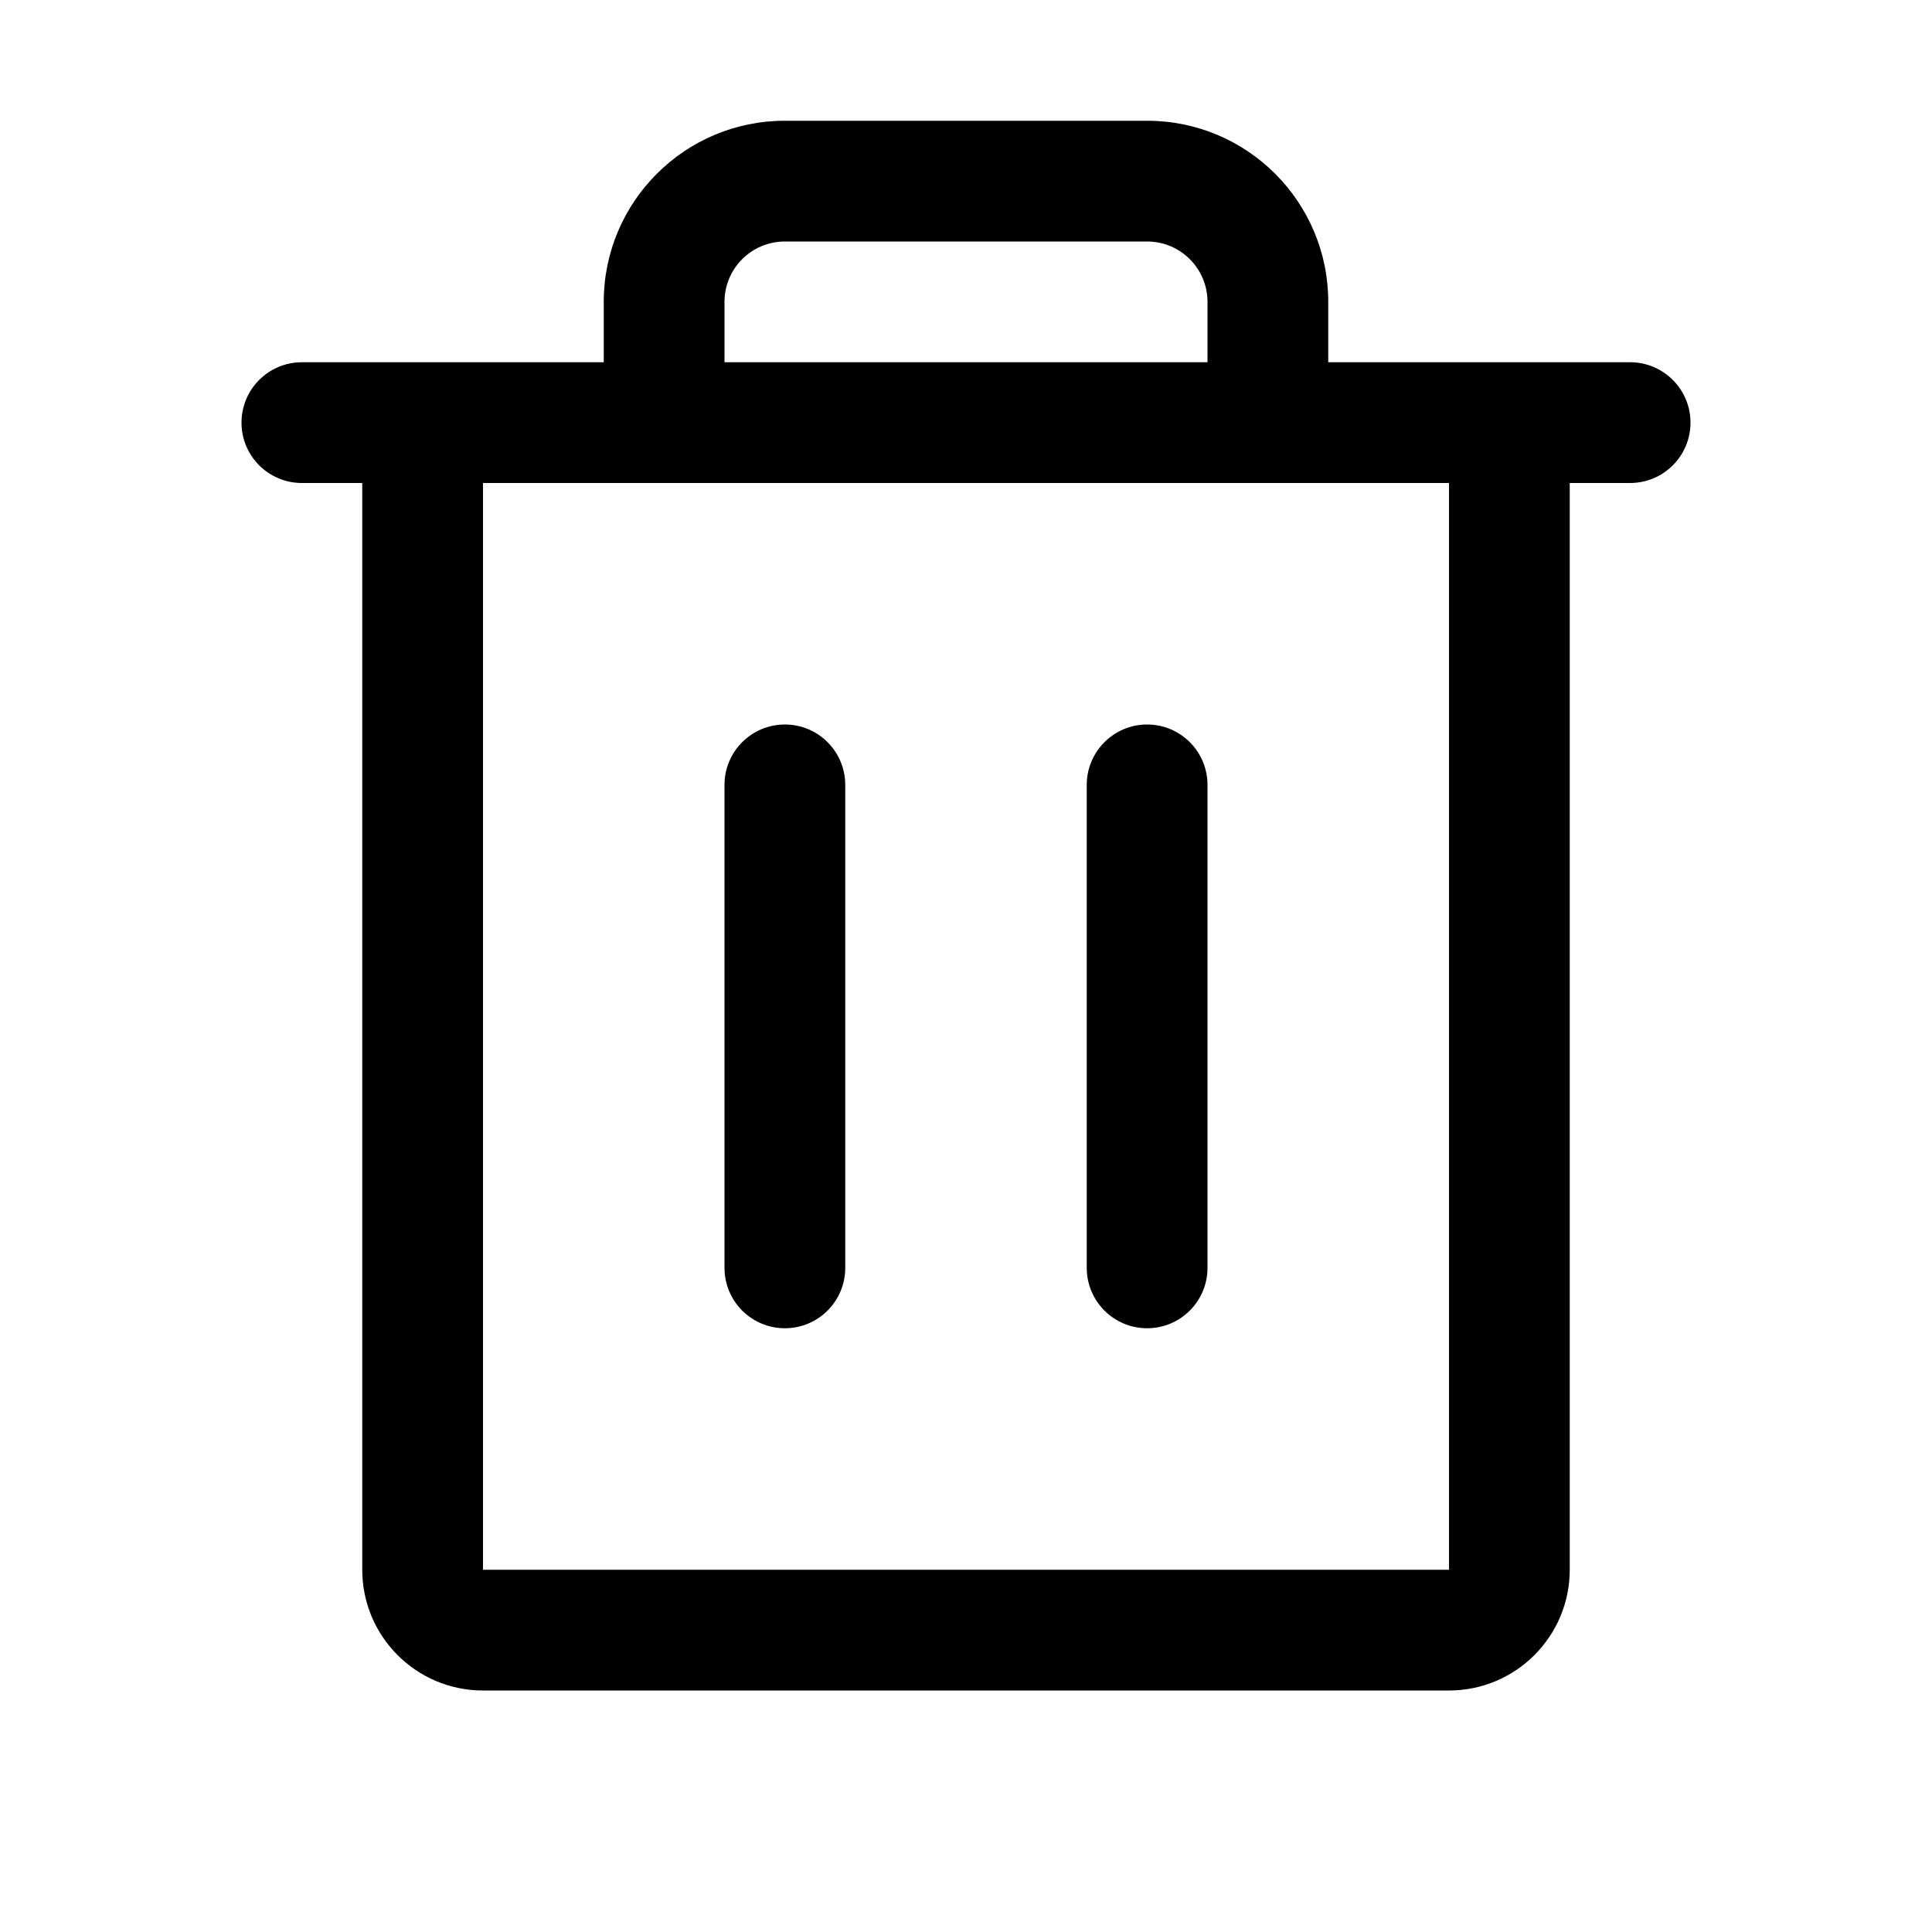
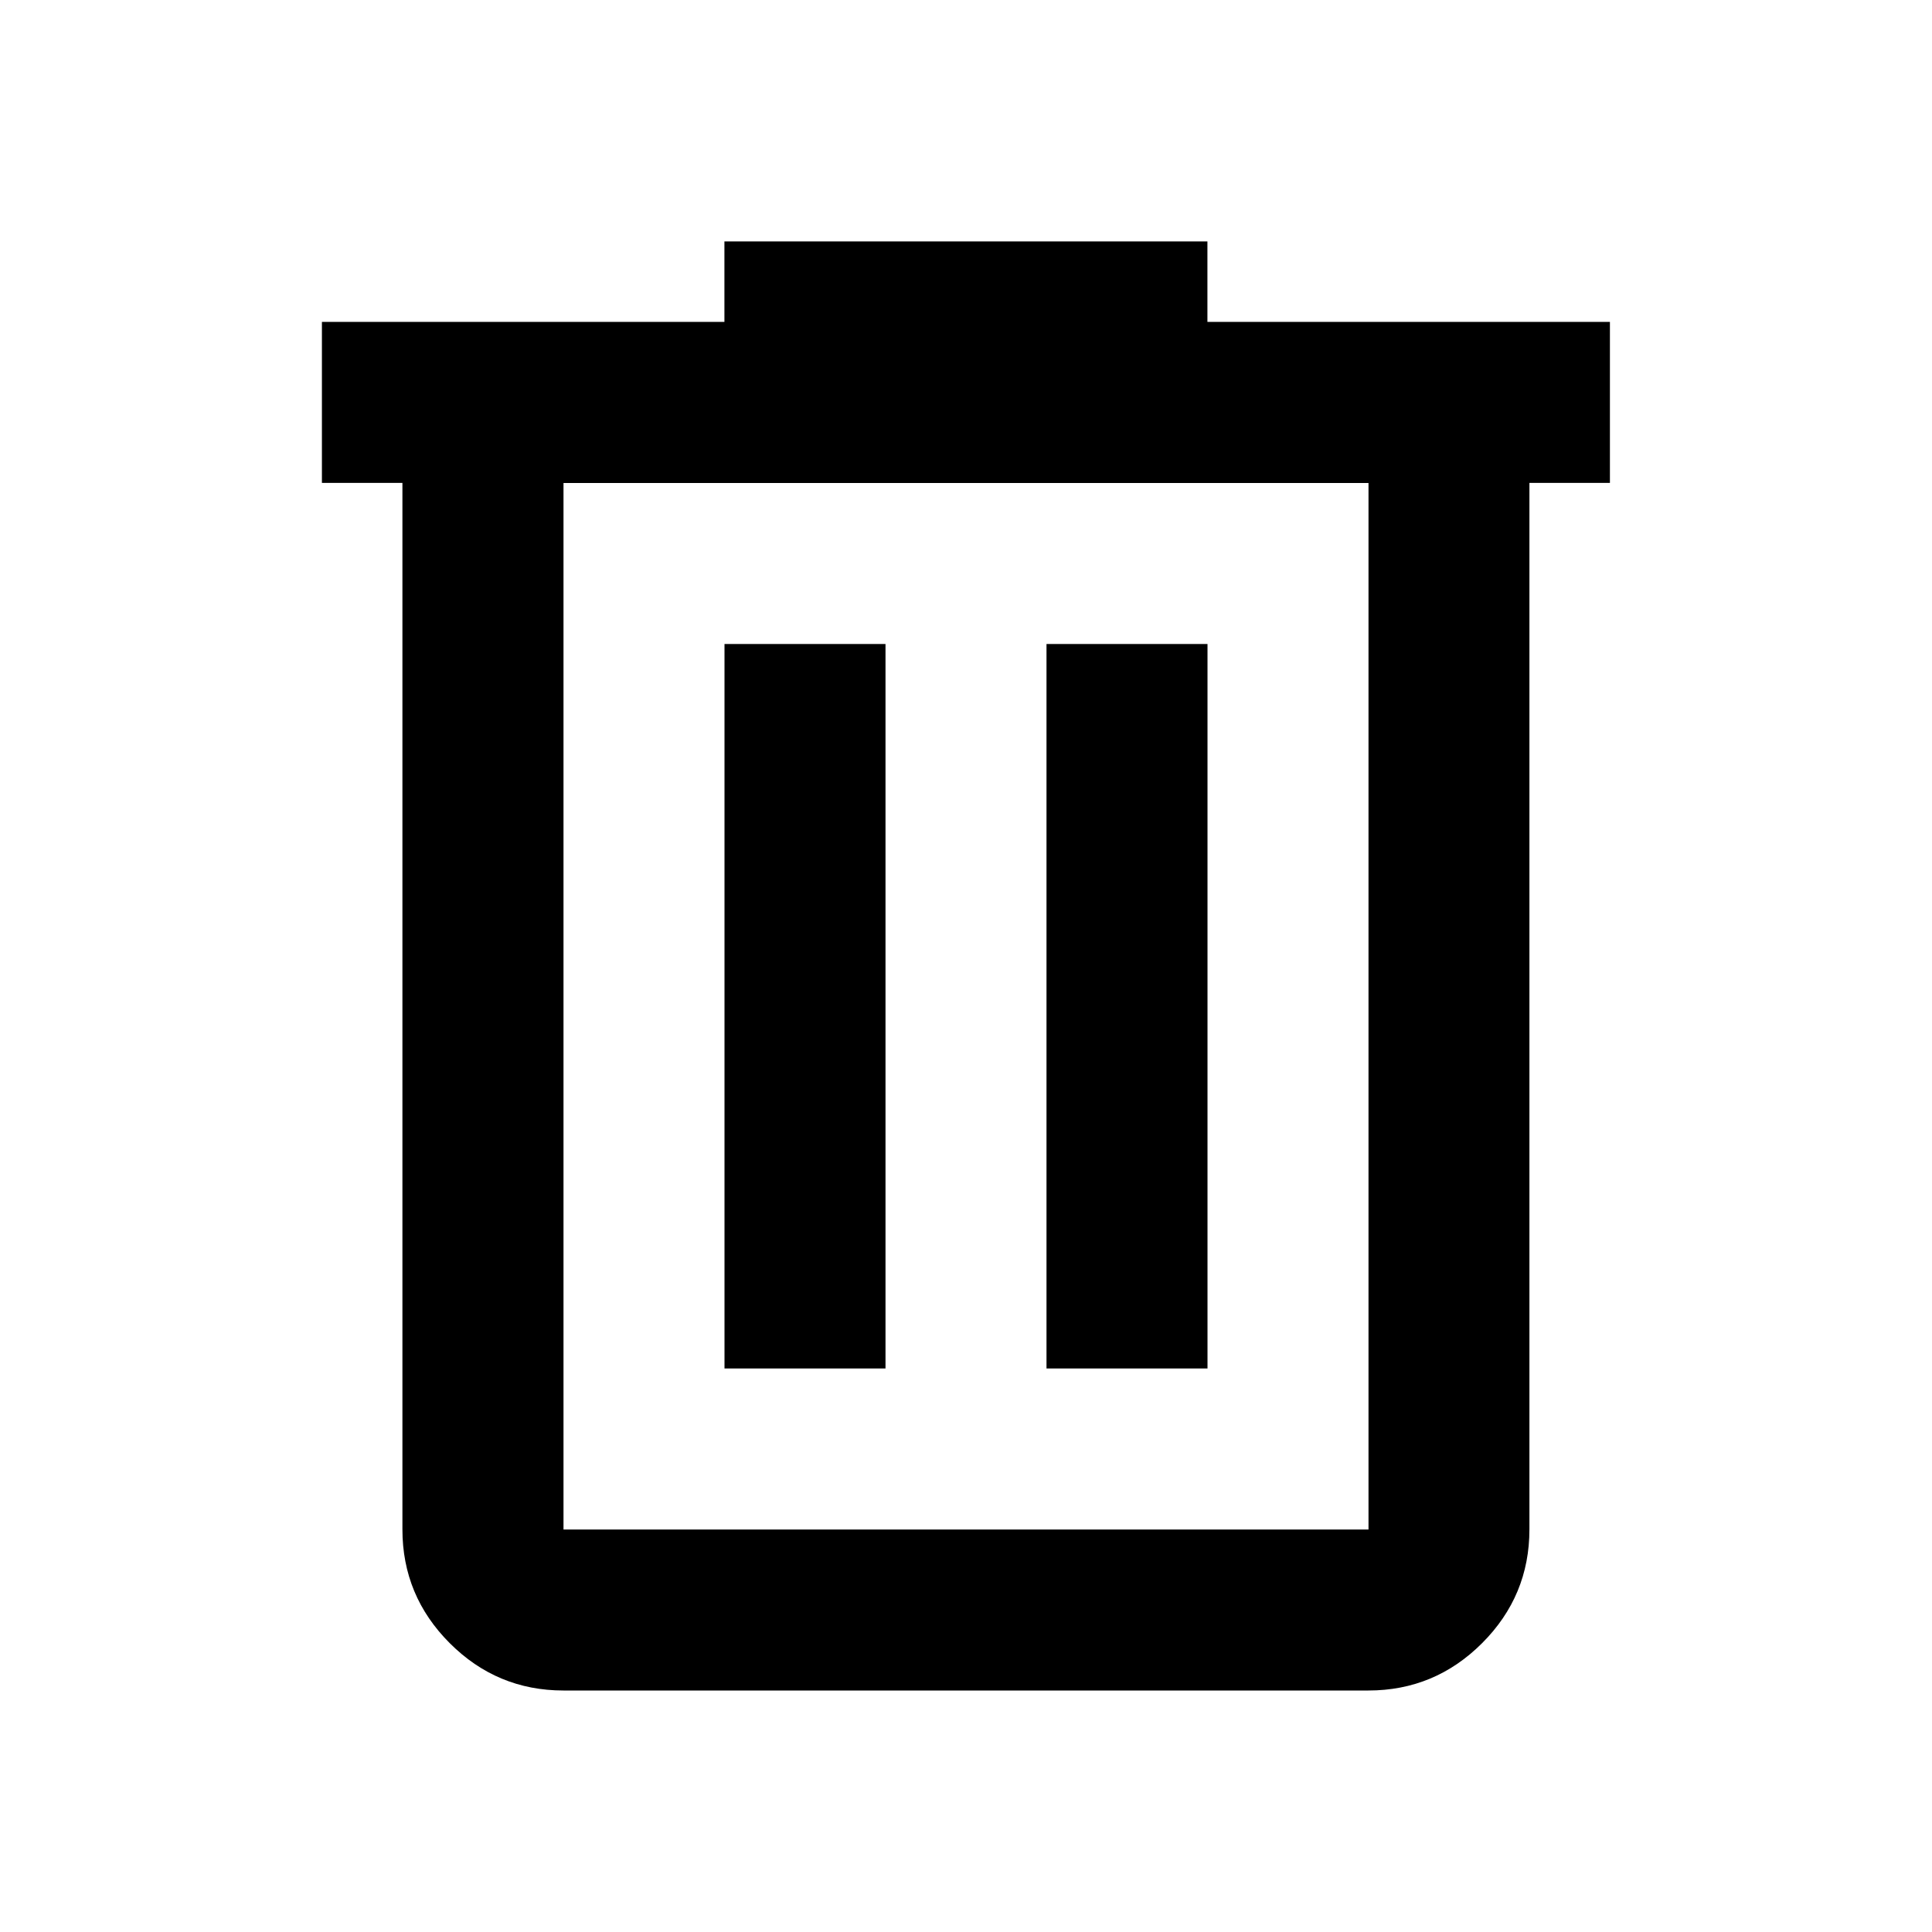
- <svg xmlns="http://www.w3.org/2000/svg" viewBox="0 0 24 24" fill="currentColor">
-   <g transform="scale(0.09375)">
-     <path d="M216,48H176V40a24,24,0,0,0-24-24H104A24,24,0,0,0,80,40v8H40a8,8,0,0,0,0,16h8V208a16,16,0,0,0,16,16H192a16,16,0,0,0,16-16V64h8a8,8,0,0,0,0-16ZM96,40a8,8,0,0,1,8-8h48a8,8,0,0,1,8,8v8H96Zm96,168H64V64H192ZM112,104v64a8,8,0,0,1-16,0V104a8,8,0,0,1,16,0Zm48,0v64a8,8,0,0,1-16,0V104a8,8,0,0,1,16,0Z" />
-   </g>
+ <svg xmlns="http://www.w3.org/2000/svg" viewBox="0 0 24 24">
+   <path d="m7 21c-.55 0-1.021-.196-1.413-.588s-.588-.863-.588-1.413v-13h-1v-2h5v-1h6v1h5v2h-1v13c0 .55-.196 1.021-.588 1.413s-.863.588-1.413.588zm10-15h-10v13h10zm-8 11h2v-9h-2zm4 0h2v-9h-2z" />
</svg>
